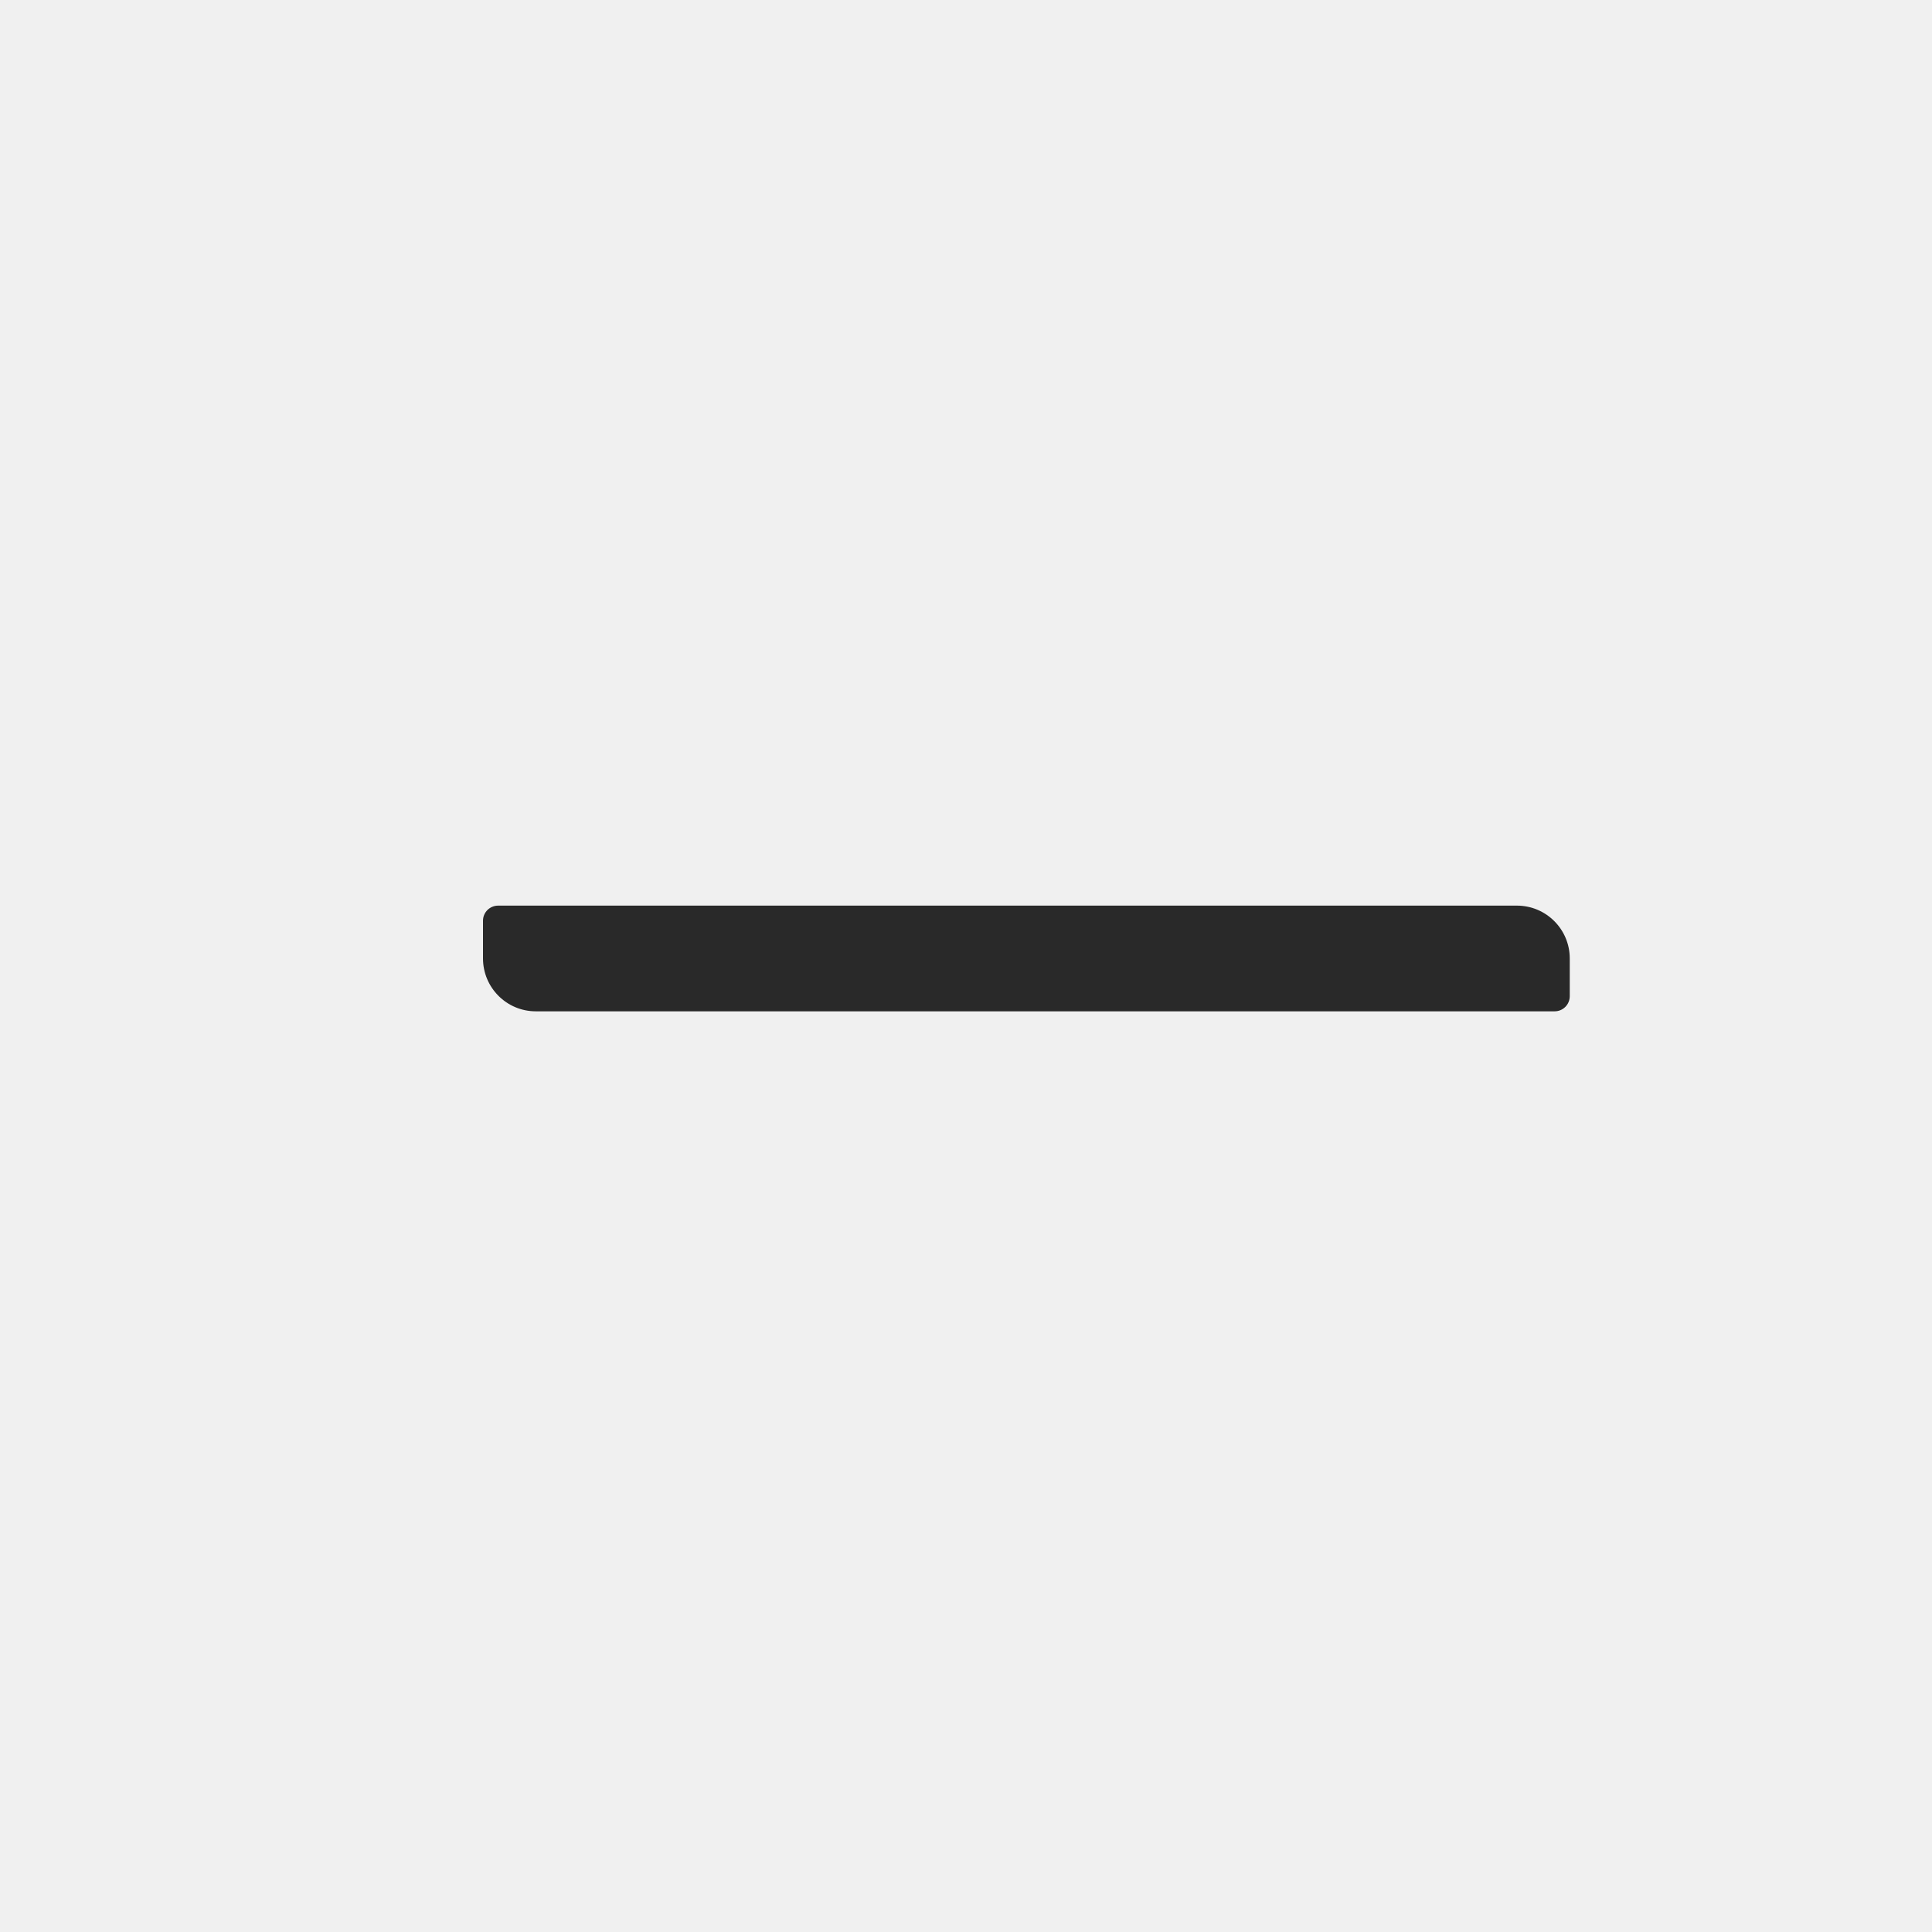
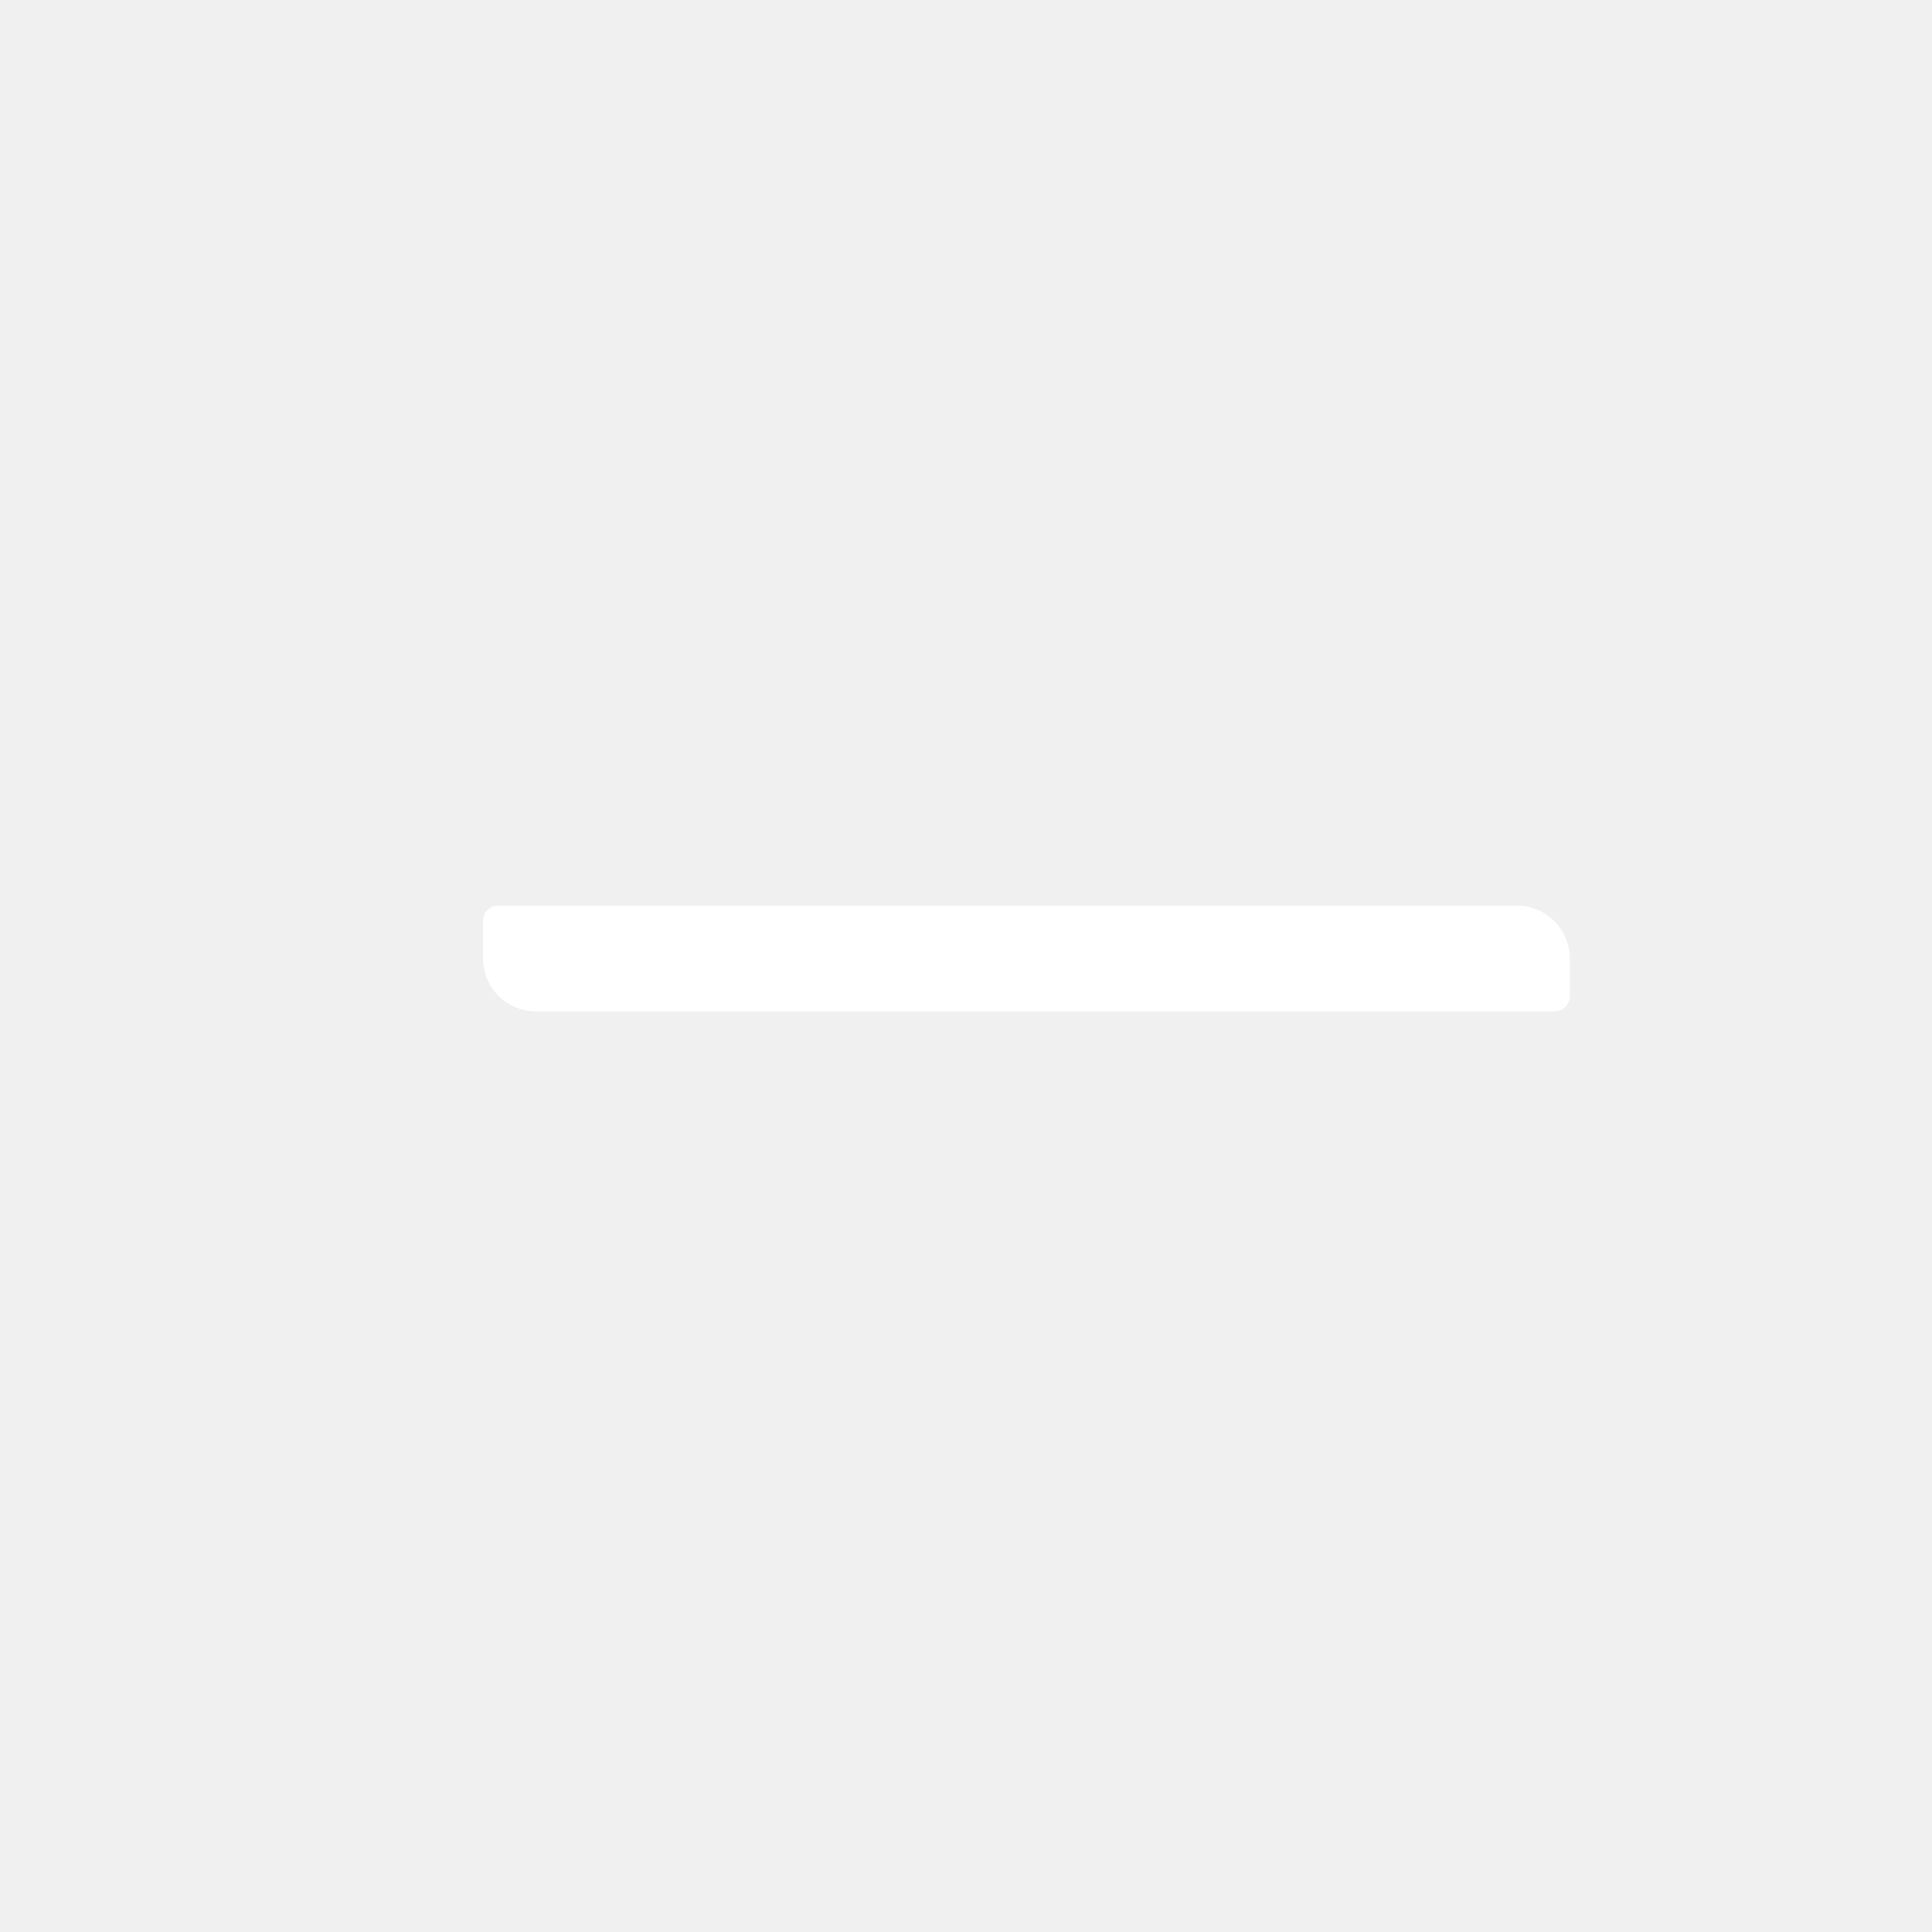
<svg xmlns="http://www.w3.org/2000/svg" width="24" height="24" viewBox="0 0 24 24">
  <g fill="none" fill-rule="evenodd">
-     <g fill="#292929" fill-rule="nonzero">
+     <g fill="#FFFFFF" fill-rule="nonzero">
      <g>
        <g>
          <g>
            <g>
              <path d="M6 11.906v-.469c0-.103.084-.187.188-.187h12.656c.362 0 .656.294.656.656v.469c0 .104-.084.188-.188.188H6.656c-.362 0-.656-.294-.656-.657z" transform="translate(-221, -2024) translate(136, 1541) translate(0, 186) translate(73, 289) translate(12, 8)" />
            </g>
          </g>
        </g>
      </g>
    </g>
  </g>
</svg>
